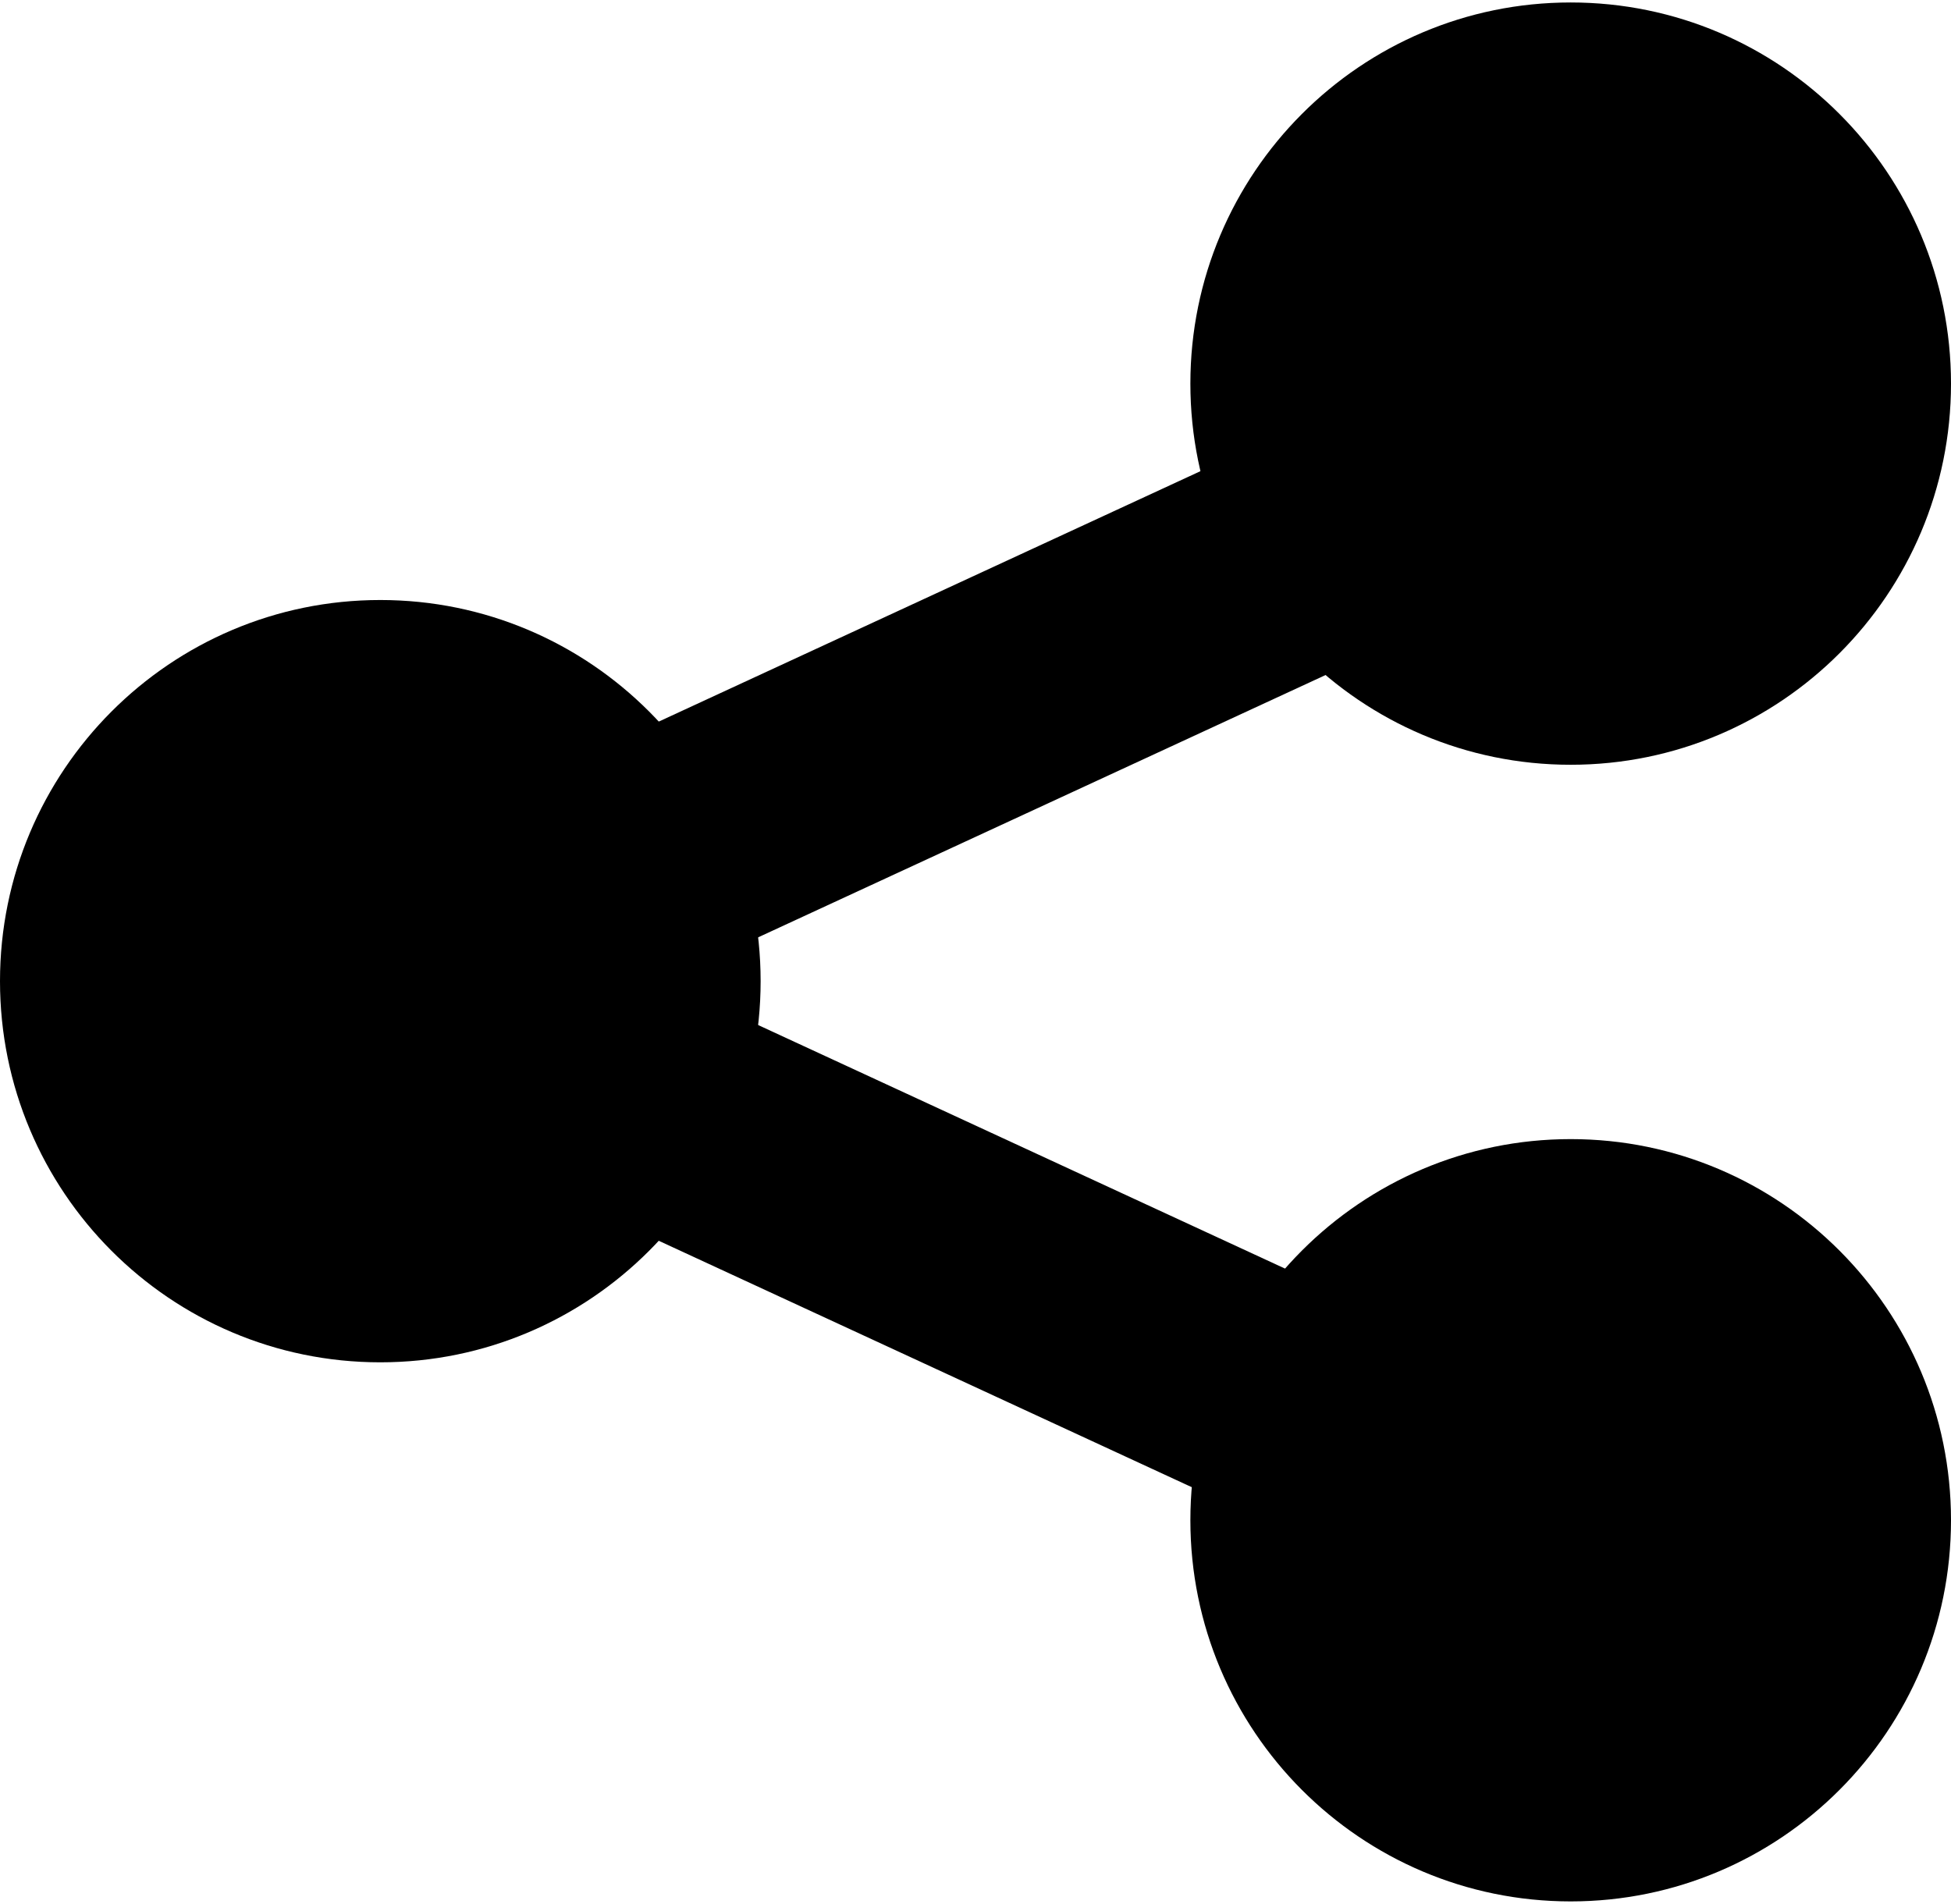
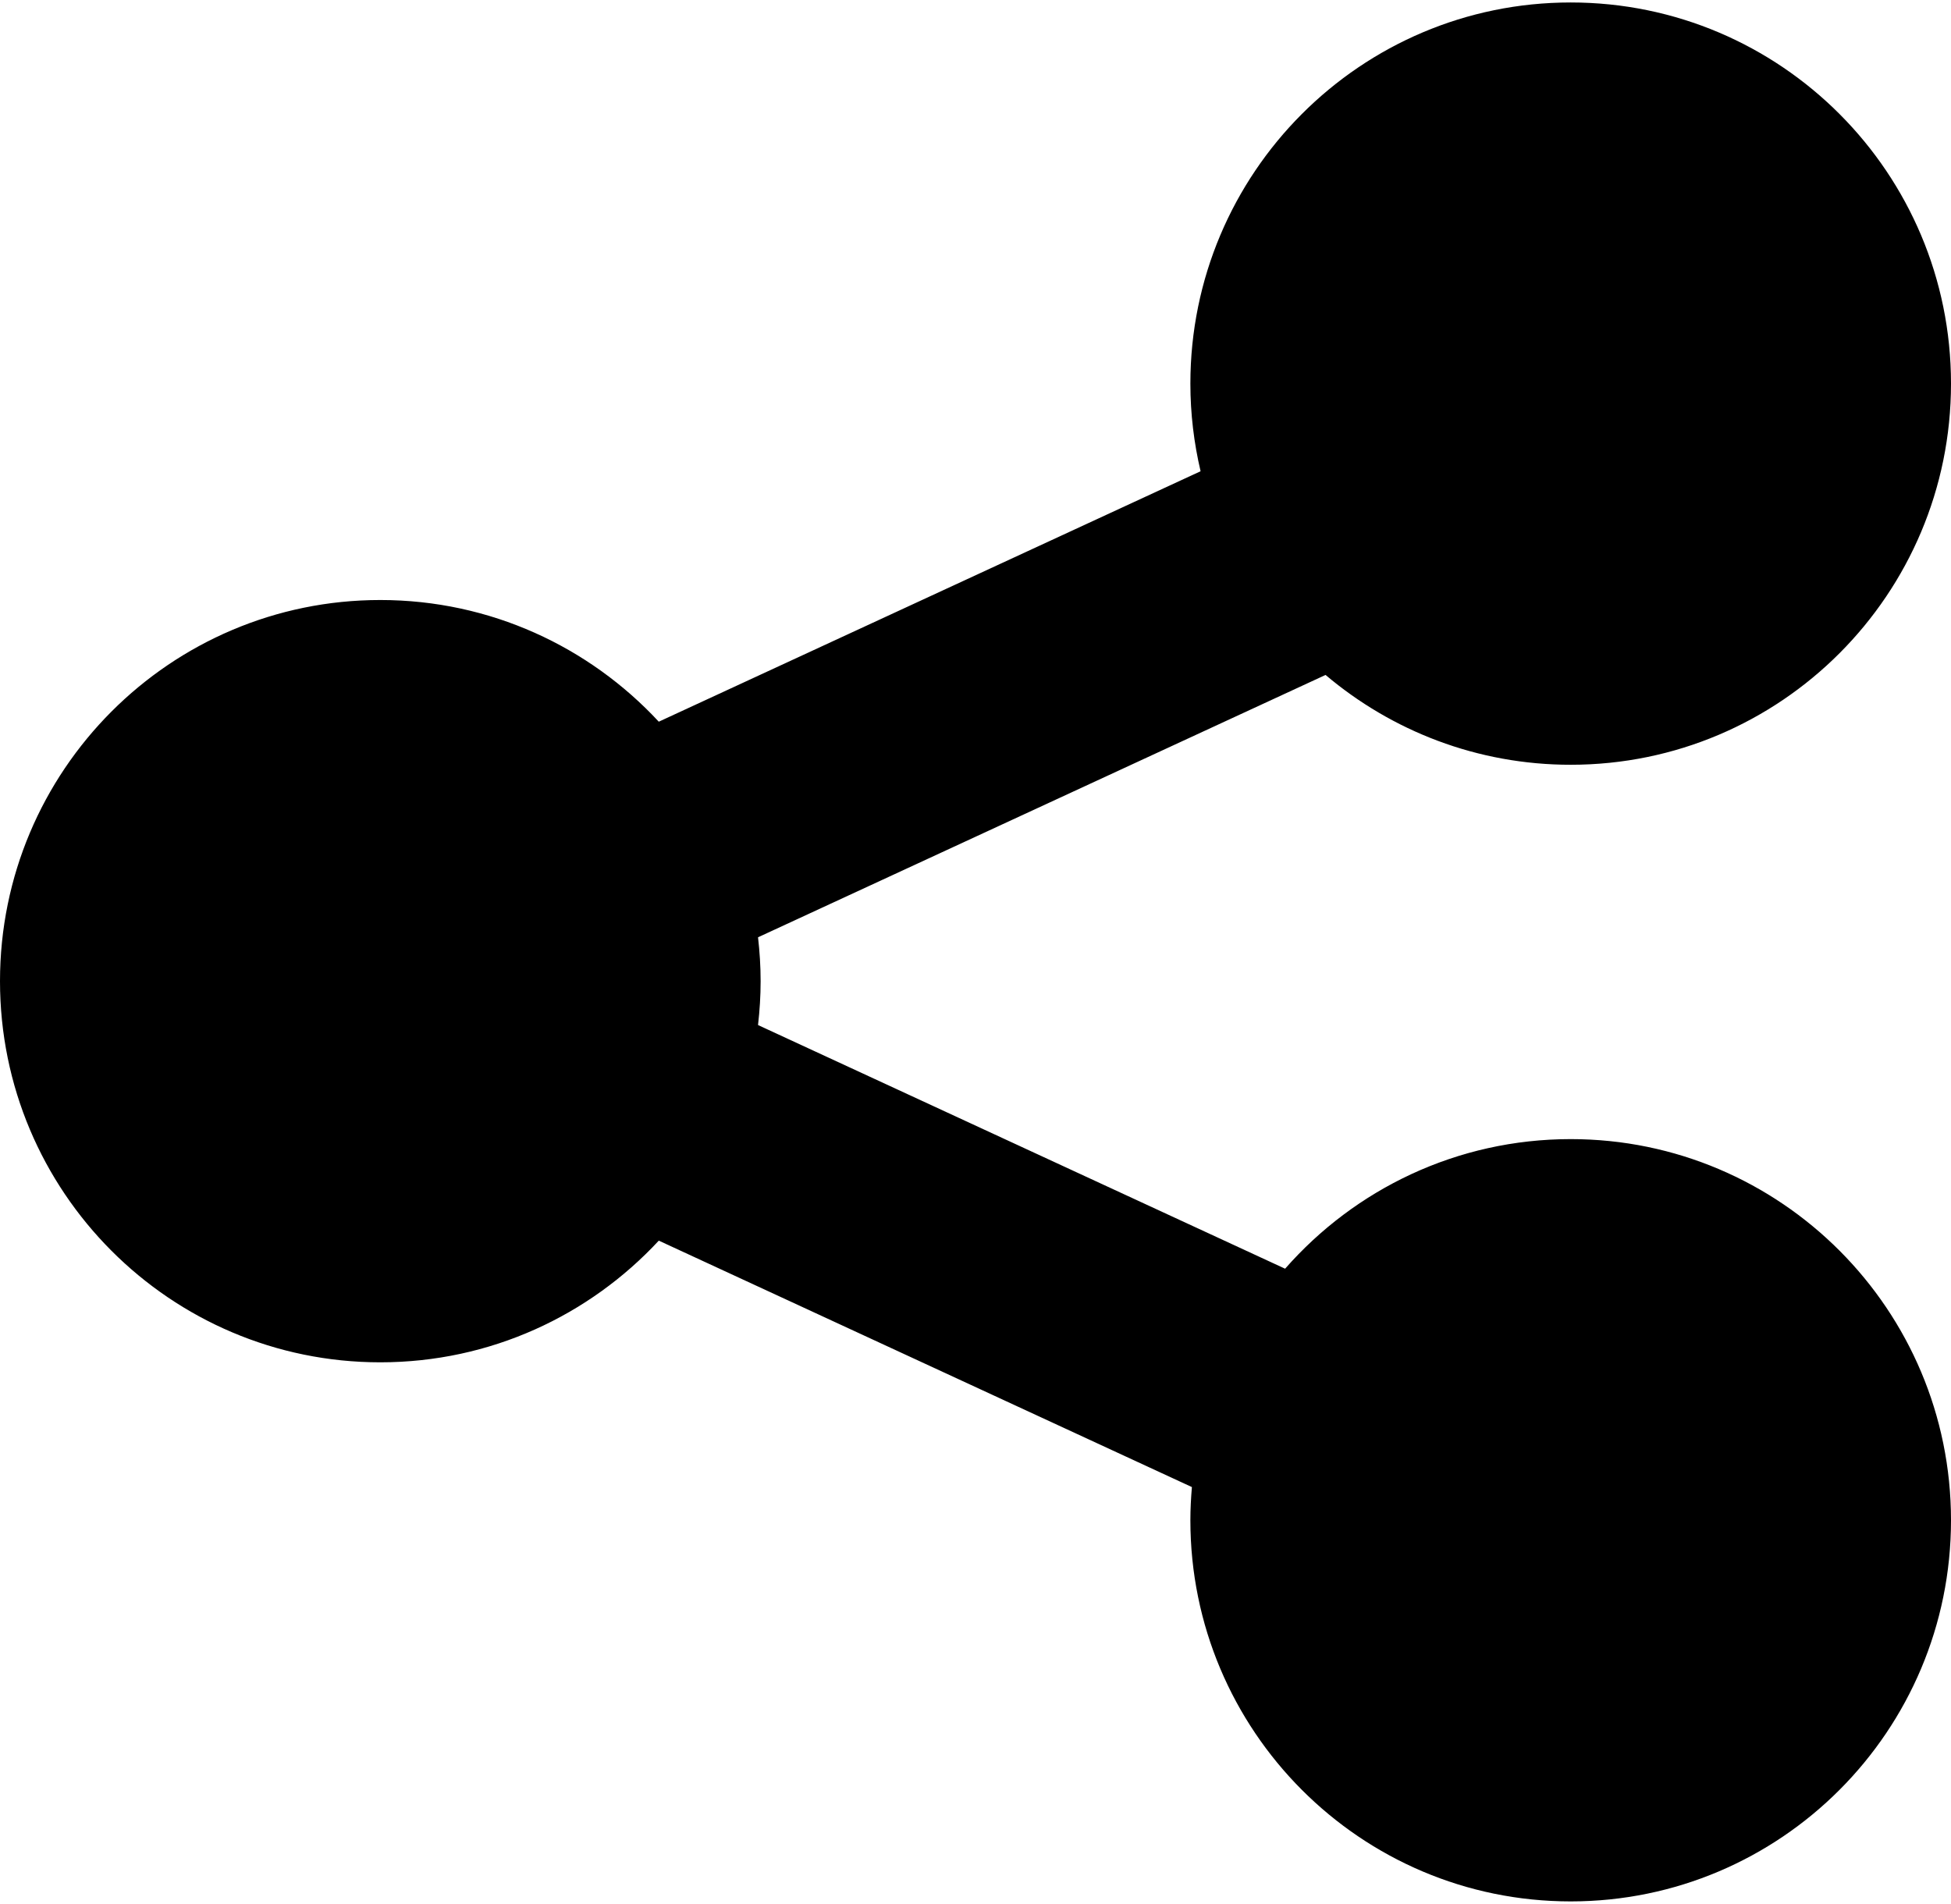
- <svg xmlns="http://www.w3.org/2000/svg" width="374px" height="365px" viewBox="0 0 374 365" version="1.1">
-   <g id="surface1">
-     <path style="fill:none;stroke-width:2.439;stroke-linecap:round;stroke-linejoin:round;stroke:rgb(0%,0%,0%);stroke-opacity:1;stroke-miterlimit:4;" d="M 19.212 278.175 L 7.243 283.696 L 19.182 289.203 " transform="matrix(18.636,0,0,18.67909,-62.08505,-5111.075)" />
-     <path style=" stroke:none;fill-rule:nonzero;fill:rgb(0%,0%,0%);fill-opacity:1;" d="M 145.809 188.102 C 145.809 228.461 113.168 261.176 72.902 261.176 C 32.641 261.176 0 228.461 0 188.102 C 0 147.746 32.641 115.031 72.902 115.031 C 113.168 115.031 145.809 147.746 145.809 188.102 Z M 145.809 188.102 " />
-     <path style=" stroke:none;fill-rule:nonzero;fill:rgb(0%,0%,0%);fill-opacity:1;" d="M 374 291.453 C 374 331.812 341.359 364.527 301.098 364.527 C 260.832 364.527 228.191 331.812 228.191 291.453 C 228.191 251.098 260.832 218.383 301.098 218.383 C 341.359 218.383 374 251.098 374 291.453 Z M 374 291.453 " />
-     <path style=" stroke:none;fill-rule:nonzero;fill:rgb(0%,0%,0%);fill-opacity:1;" d="M 374 73.547 C 374 113.902 341.359 146.617 301.098 146.617 C 260.832 146.617 228.191 113.902 228.191 73.547 C 228.191 33.188 260.832 0.473 301.098 0.473 C 341.359 0.473 374 33.188 374 73.547 Z M 374 73.547 " />
-   </g>
+ <svg xmlns="http://www.w3.org/2000/svg" width="374px" height="365px" viewBox="0 0 374 365" version="1.1" id="svg11">
+   <defs id="defs15" />
+   <path id="path2" style="color:#000000;fill:#000000;stroke-linecap:round;stroke-linejoin:round;-inkscape-stroke:none" d="M 301.098 0.473 C 260.832 0.473 228.191 33.188 228.191 73.547 C 228.191 79.33 228.881 84.948 230.148 90.344 L 126.287 138.359 C 112.975 124.015 93.99 115.031 72.902 115.031 C 32.641 115.031 0 147.746 0 188.102 C -9.4739031e-15 228.461 32.641 261.176 72.902 261.176 C 93.991 261.176 112.977 252.193 126.289 237.848 L 228.484 285.094 C 228.304 287.191 228.191 289.309 228.191 291.453 C 228.191 331.812 260.832 364.527 301.098 364.527 C 341.359 364.527 374 331.812 374 291.453 C 374 251.098 341.359 218.383 301.098 218.383 C 279.277 218.383 259.711 228.004 246.35 243.229 L 145.312 196.516 C 145.629 193.753 145.809 190.949 145.809 188.102 C 145.809 185.255 145.628 182.453 145.312 179.691 L 254.105 129.396 C 266.797 140.134 283.188 146.617 301.098 146.617 C 341.359 146.617 374 113.902 374 73.547 C 374 33.188 341.359 0.473 301.098 0.473 z " />
</svg>
